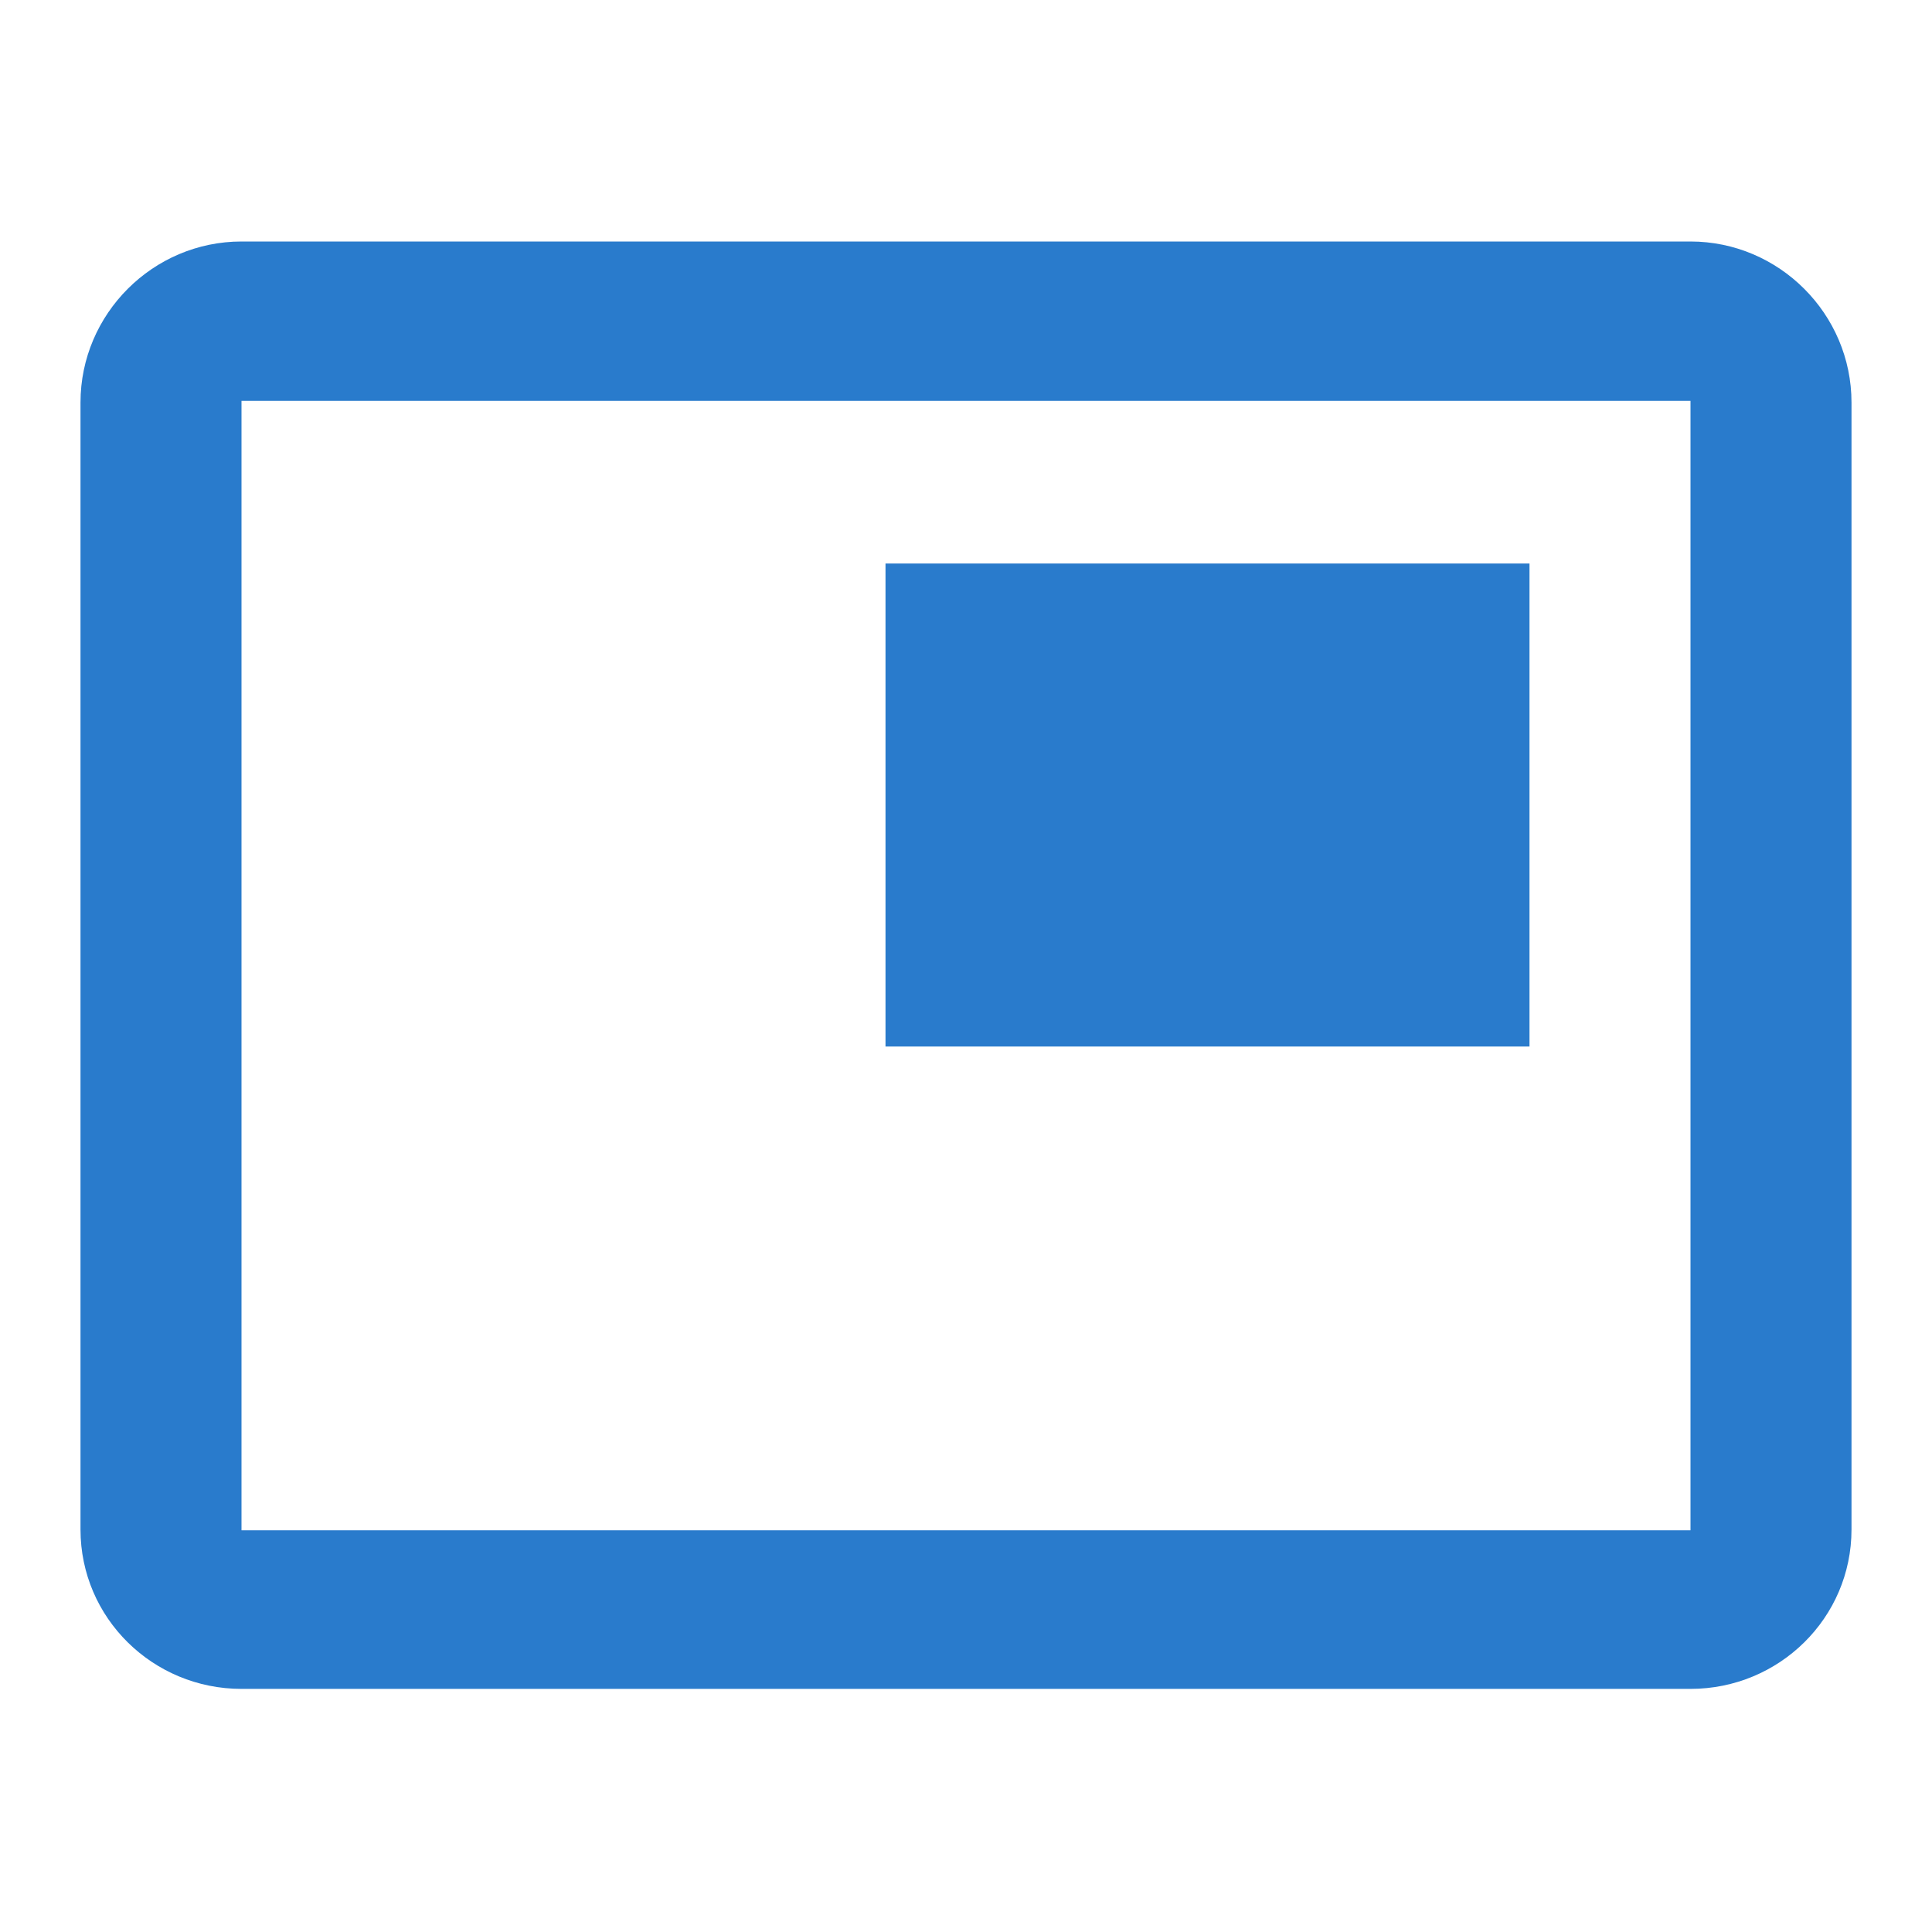
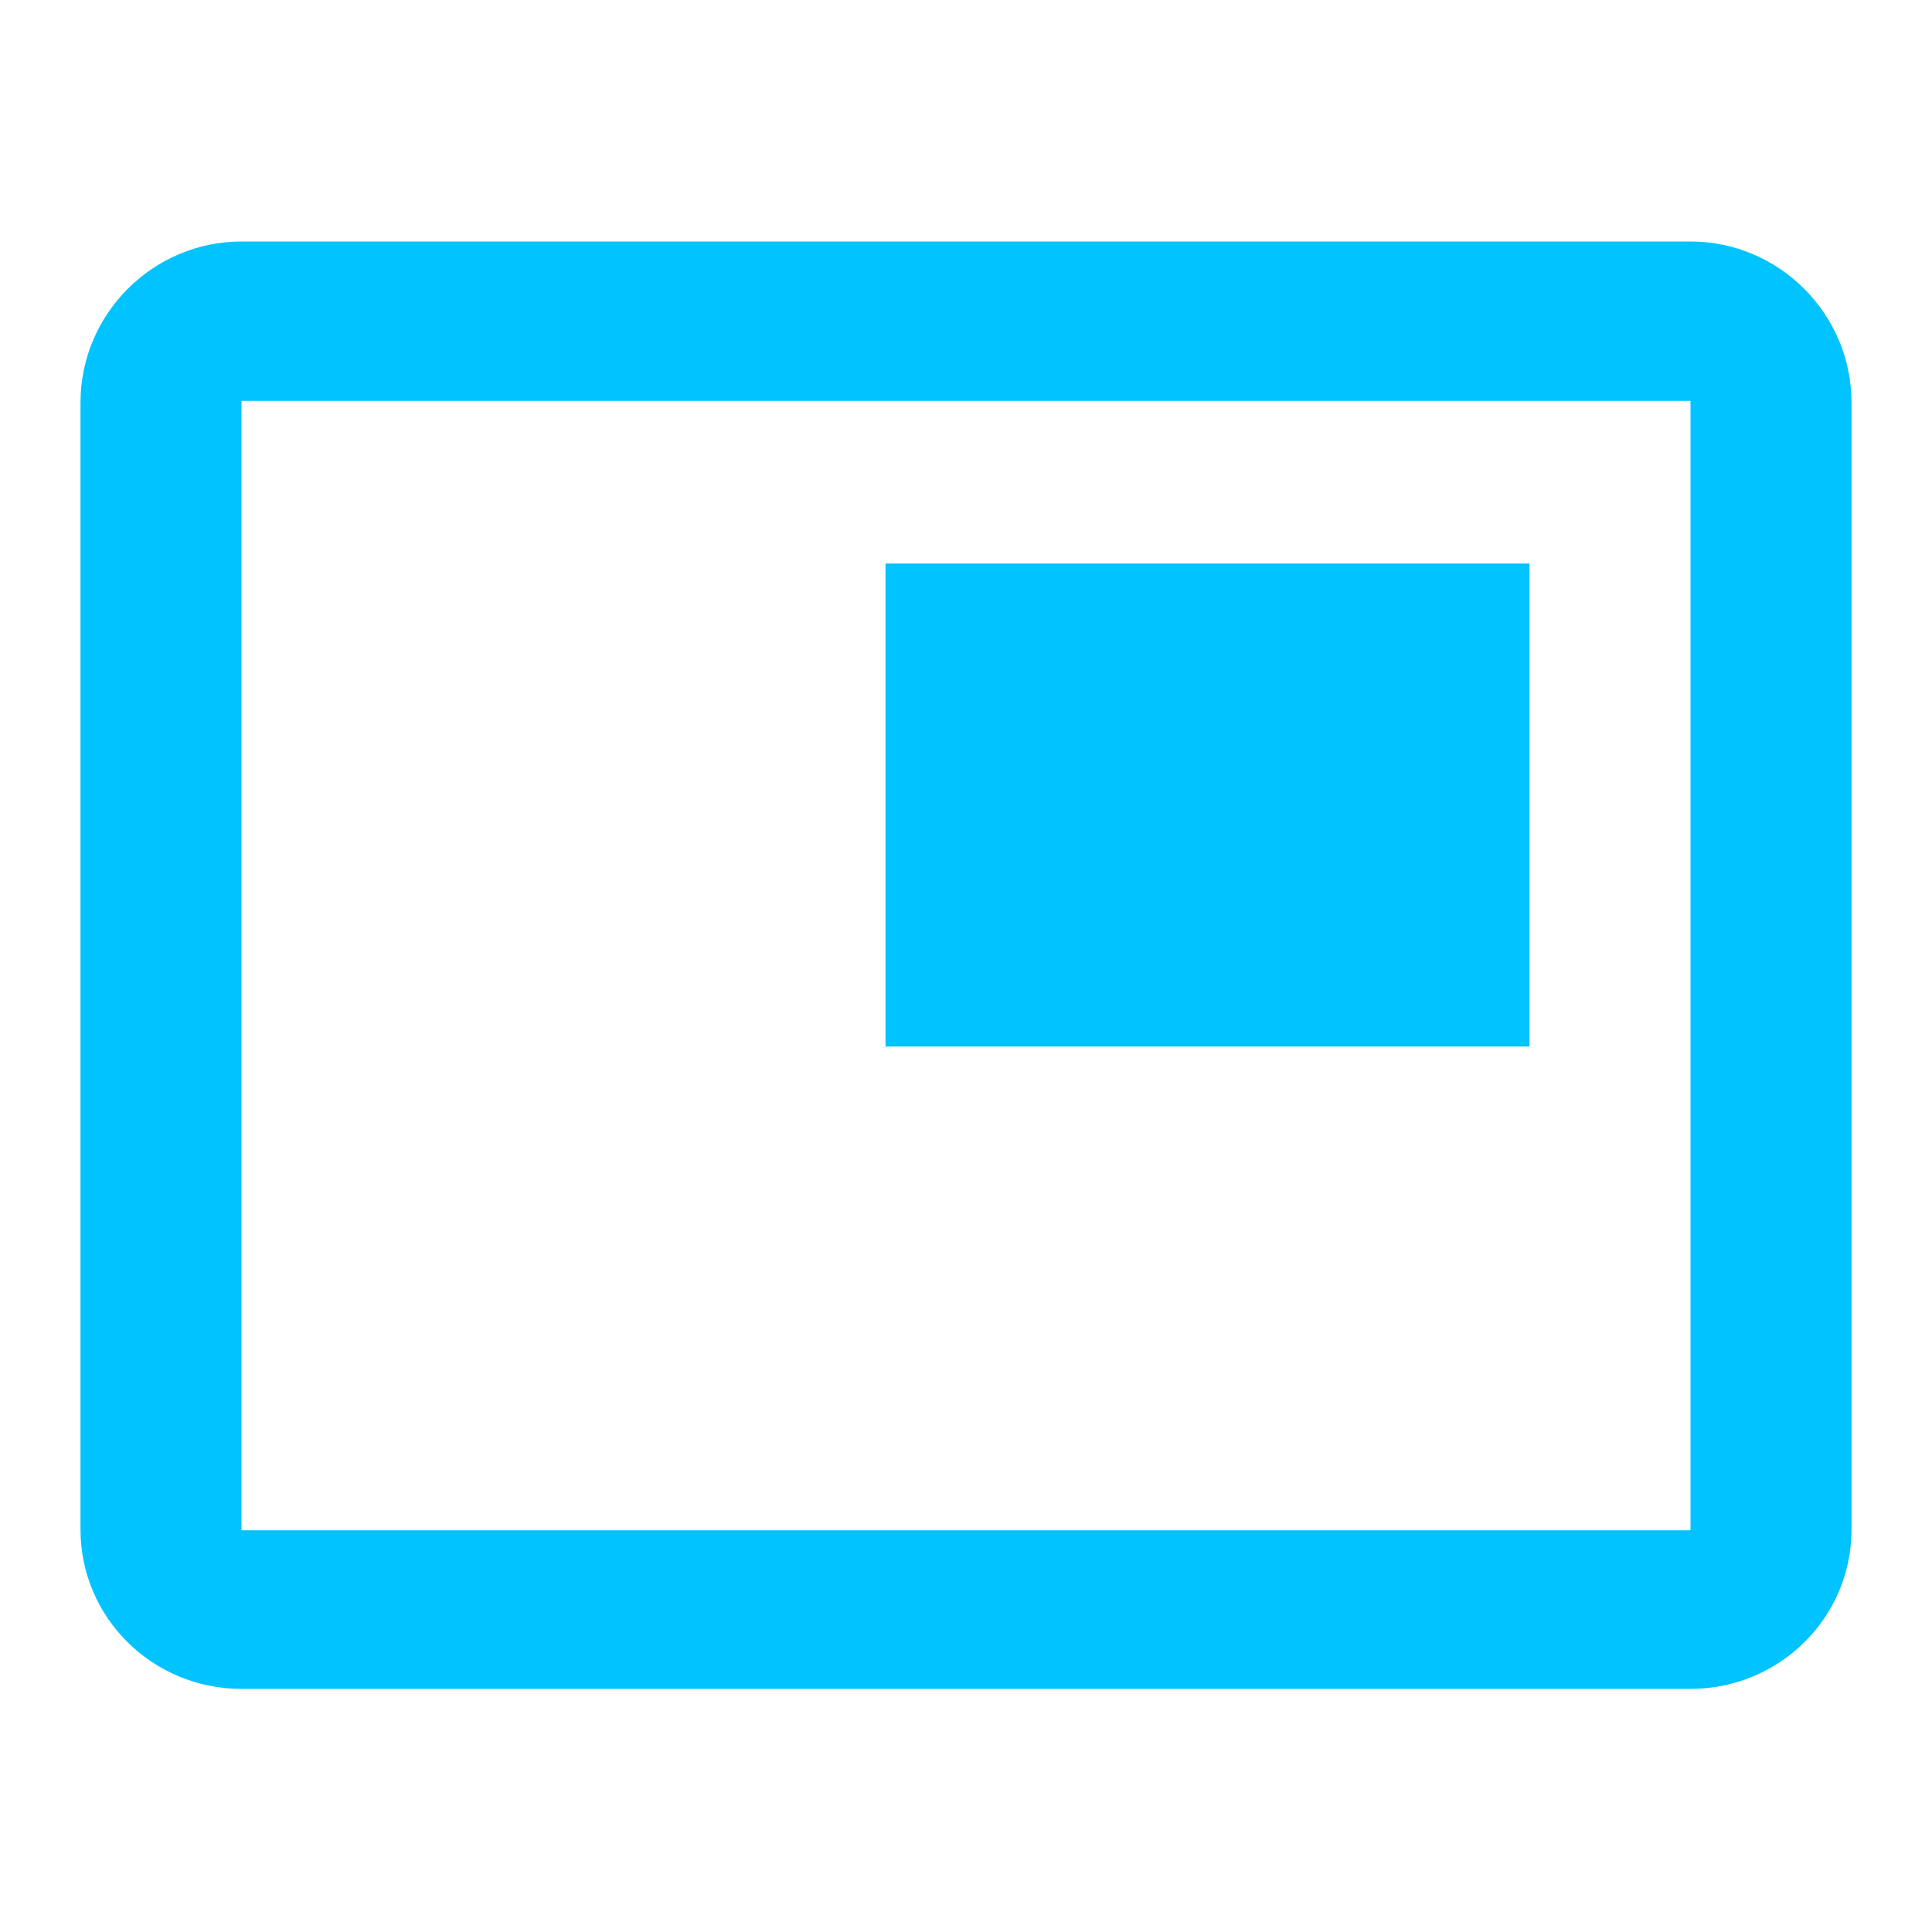
<svg xmlns="http://www.w3.org/2000/svg" width="24" height="24" viewBox="0 0 24 24">
-   <path style="fill:#297BCC;" d="M19 7h-8v6h8V7zm2-4H3c-1.1 0-2 .9-2 2v14c0 1.1.9 1.98 2 1.98h18c1.1 0 2-.88 2-1.98V5c0-1.1-.9-2-2-2zm0 16.01H3V4.98h18v14.03z" />
+   <path style="fill:#00c3ff;" d="M19 7h-8v6h8V7zm2-4H3c-1.1 0-2 .9-2 2v14c0 1.1.9 1.98 2 1.98h18c1.1 0 2-.88 2-1.98V5c0-1.1-.9-2-2-2zm0 16.01H3V4.98h18v14.03z" />
</svg>
